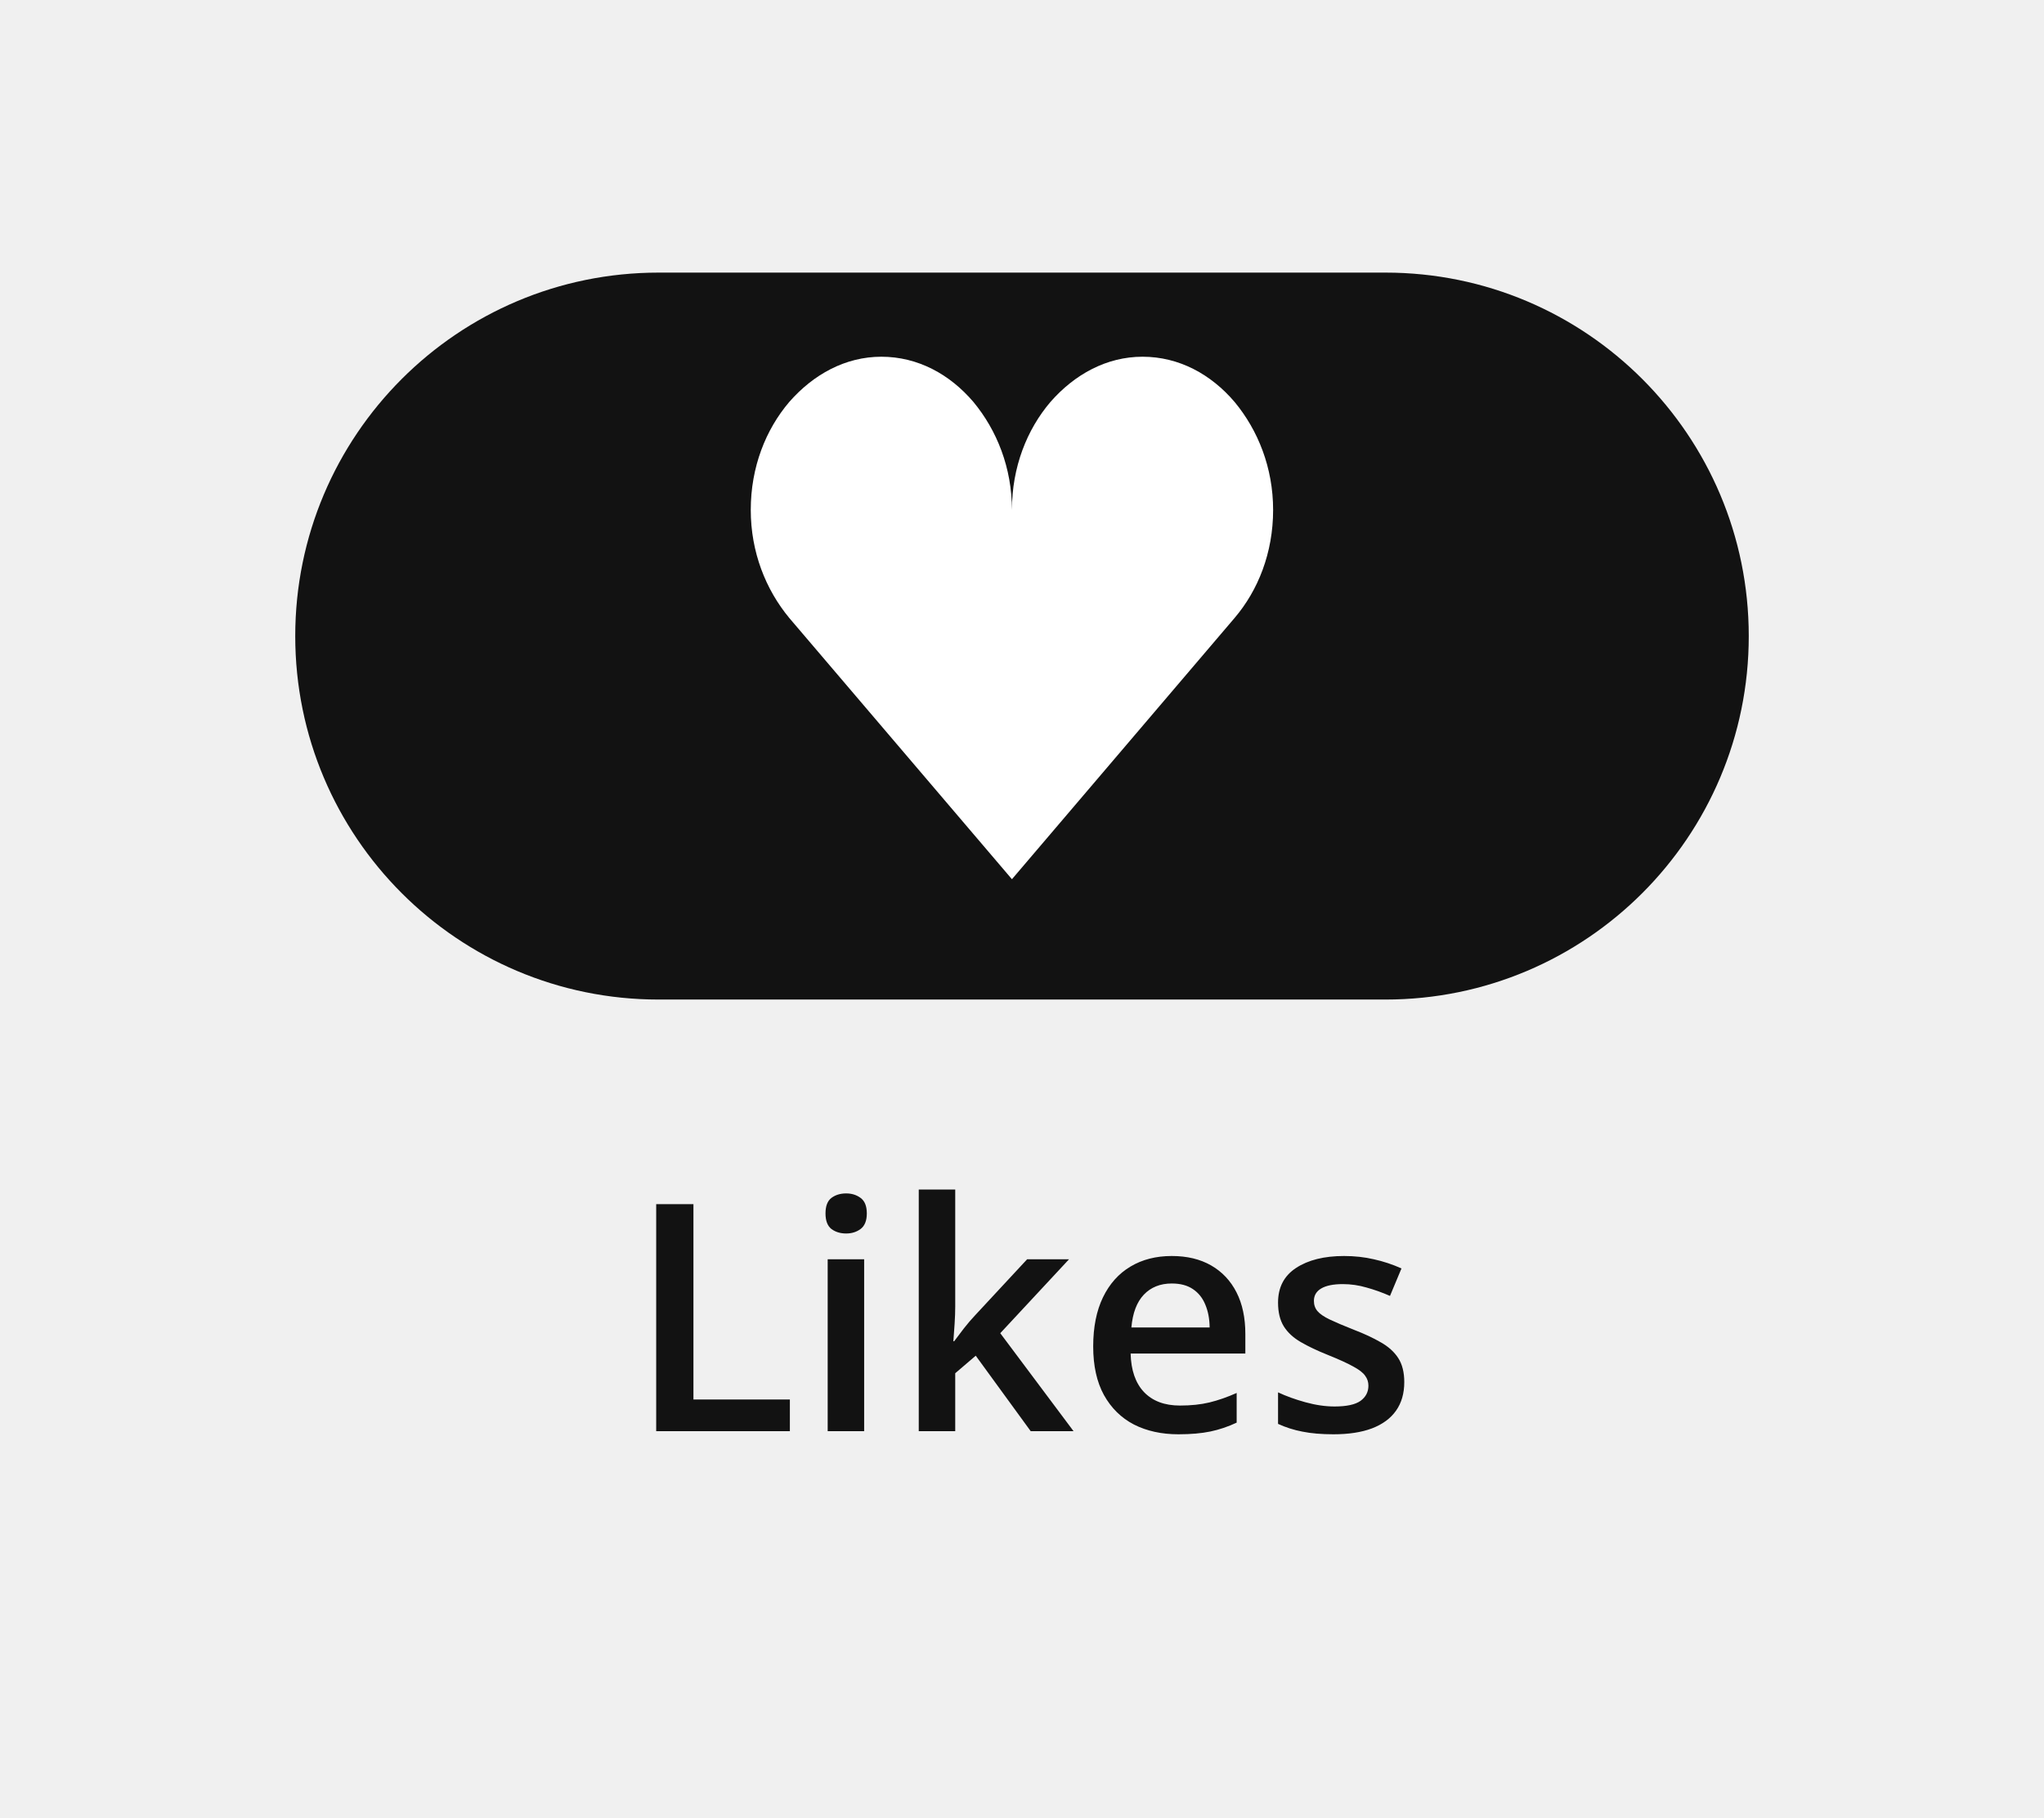
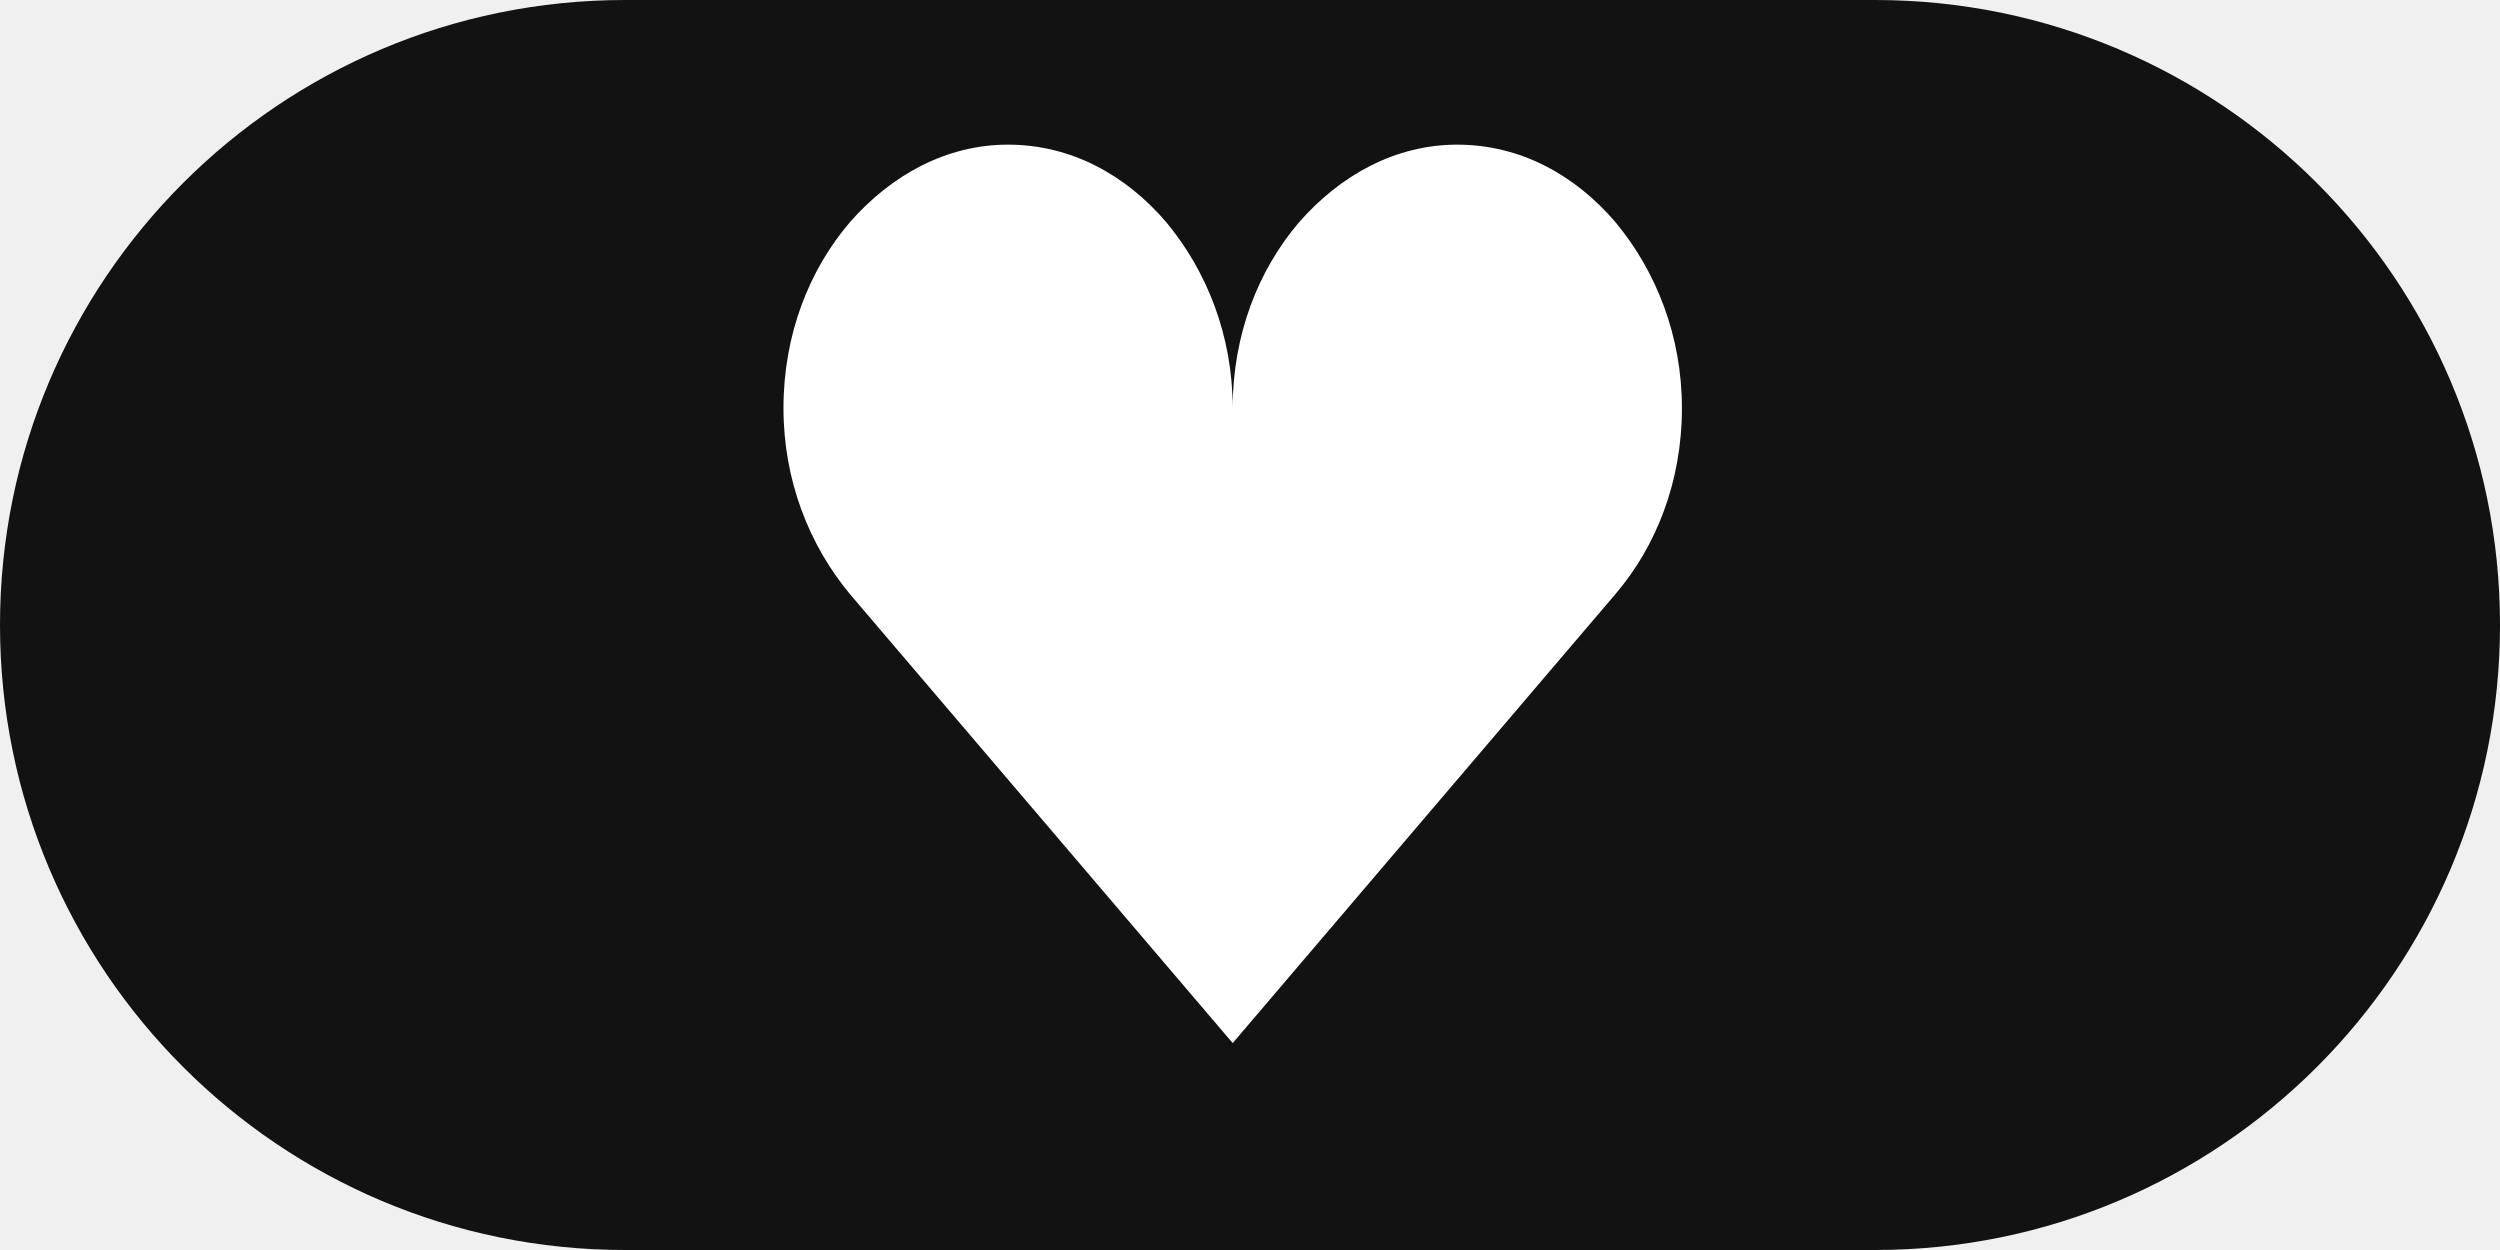
- <svg xmlns="http://www.w3.org/2000/svg" width="90" height="80" viewBox="0 0 90 80" fill="none">
-   <rect x="13" y="12" width="64" height="32" rx="16" fill="#121212" />
-   <path d="M38.807 15.703C37.225 15.703 35.817 16.479 34.753 17.693C33.718 18.907 33.057 20.559 33.057 22.448C33.057 24.303 33.718 25.955 34.753 27.203L44.557 38.703L54.36 27.203C55.395 25.989 56.057 24.336 56.057 22.448C56.057 20.593 55.395 18.941 54.36 17.693C53.325 16.479 51.917 15.703 50.307 15.703C48.725 15.703 47.317 16.479 46.253 17.693C45.218 18.907 44.557 20.559 44.557 22.448C44.557 20.593 43.895 18.941 42.86 17.693C41.825 16.479 40.417 15.703 38.807 15.703Z" fill="white" />
-   <path d="M28.893 63V53.006H30.533V61.605H34.779V63H28.893ZM38.05 55.433V63H36.444V55.433H38.05ZM37.257 52.534C37.504 52.534 37.715 52.6 37.893 52.732C38.075 52.865 38.167 53.092 38.167 53.416C38.167 53.735 38.075 53.963 37.893 54.1C37.715 54.232 37.504 54.298 37.257 54.298C37.002 54.298 36.786 54.232 36.608 54.1C36.435 53.963 36.348 53.735 36.348 53.416C36.348 53.092 36.435 52.865 36.608 52.732C36.786 52.6 37.002 52.534 37.257 52.534ZM42.06 52.363V57.504C42.06 57.736 42.051 57.992 42.033 58.27C42.015 58.543 41.997 58.8 41.978 59.042H42.013C42.131 58.883 42.273 58.696 42.437 58.481C42.605 58.267 42.765 58.08 42.915 57.921L45.226 55.433H47.071L44.043 58.687L47.27 63H45.383L42.963 59.678L42.06 60.45V63H40.454V52.363H42.06ZM51.594 55.289C52.269 55.289 52.847 55.428 53.331 55.706C53.813 55.984 54.185 56.378 54.445 56.889C54.705 57.399 54.834 58.01 54.834 58.721V59.582H49.783C49.801 60.316 49.997 60.881 50.37 61.277C50.749 61.674 51.277 61.872 51.956 61.872C52.44 61.872 52.873 61.827 53.255 61.735C53.643 61.64 54.041 61.501 54.452 61.318V62.624C54.073 62.802 53.688 62.932 53.296 63.014C52.904 63.096 52.435 63.137 51.888 63.137C51.145 63.137 50.491 62.993 49.926 62.706C49.366 62.414 48.926 61.981 48.607 61.407C48.292 60.833 48.135 60.12 48.135 59.268C48.135 58.42 48.279 57.7 48.566 57.107C48.853 56.515 49.256 56.064 49.776 55.754C50.295 55.444 50.901 55.289 51.594 55.289ZM51.594 56.499C51.088 56.499 50.678 56.663 50.364 56.991C50.054 57.319 49.871 57.8 49.817 58.434H53.262C53.258 58.055 53.194 57.72 53.071 57.429C52.952 57.137 52.77 56.909 52.524 56.745C52.282 56.581 51.972 56.499 51.594 56.499ZM61.832 60.84C61.832 61.337 61.711 61.756 61.469 62.098C61.228 62.44 60.875 62.699 60.41 62.877C59.95 63.05 59.385 63.137 58.715 63.137C58.186 63.137 57.73 63.098 57.347 63.02C56.969 62.948 56.611 62.834 56.274 62.679V61.291C56.634 61.46 57.038 61.605 57.484 61.728C57.935 61.852 58.361 61.913 58.763 61.913C59.291 61.913 59.672 61.831 59.904 61.667C60.136 61.498 60.253 61.275 60.253 60.997C60.253 60.833 60.205 60.687 60.109 60.56C60.018 60.427 59.845 60.293 59.59 60.156C59.339 60.015 58.97 59.846 58.482 59.65C58.004 59.459 57.6 59.268 57.272 59.076C56.944 58.885 56.696 58.655 56.527 58.386C56.358 58.112 56.274 57.764 56.274 57.34C56.274 56.67 56.538 56.162 57.067 55.815C57.6 55.465 58.304 55.289 59.179 55.289C59.644 55.289 60.082 55.337 60.492 55.433C60.907 55.524 61.312 55.658 61.709 55.836L61.203 57.046C60.861 56.895 60.517 56.773 60.171 56.677C59.829 56.577 59.48 56.526 59.125 56.526C58.71 56.526 58.393 56.59 58.175 56.718C57.96 56.845 57.853 57.028 57.853 57.265C57.853 57.442 57.906 57.593 58.011 57.716C58.115 57.839 58.295 57.962 58.551 58.085C58.81 58.208 59.17 58.361 59.631 58.543C60.082 58.716 60.471 58.898 60.8 59.09C61.132 59.277 61.388 59.507 61.565 59.78C61.743 60.054 61.832 60.407 61.832 60.84Z" fill="#121212" />
+ <svg xmlns="http://www.w3.org/2000/svg" width="64" height="32" viewBox="0 0 64 32" fill="none">
+   <rect width="64" height="32" rx="16" fill="#121212" />
+   <path d="M25.807 3.703C24.225 3.703 22.817 4.479 21.753 5.693C20.718 6.907 20.057 8.559 20.057 10.448C20.057 12.303 20.718 13.955 21.753 15.203L31.557 26.703L41.36 15.203C42.395 13.989 43.057 12.336 43.057 10.448C43.057 8.593 42.395 6.94 41.36 5.693C40.325 4.479 38.917 3.703 37.307 3.703C35.725 3.703 34.317 4.479 33.253 5.693C32.218 6.907 31.557 8.559 31.557 10.448C31.557 8.593 30.895 6.94 29.86 5.693C28.825 4.479 27.417 3.703 25.807 3.703Z" fill="white" />
</svg>
